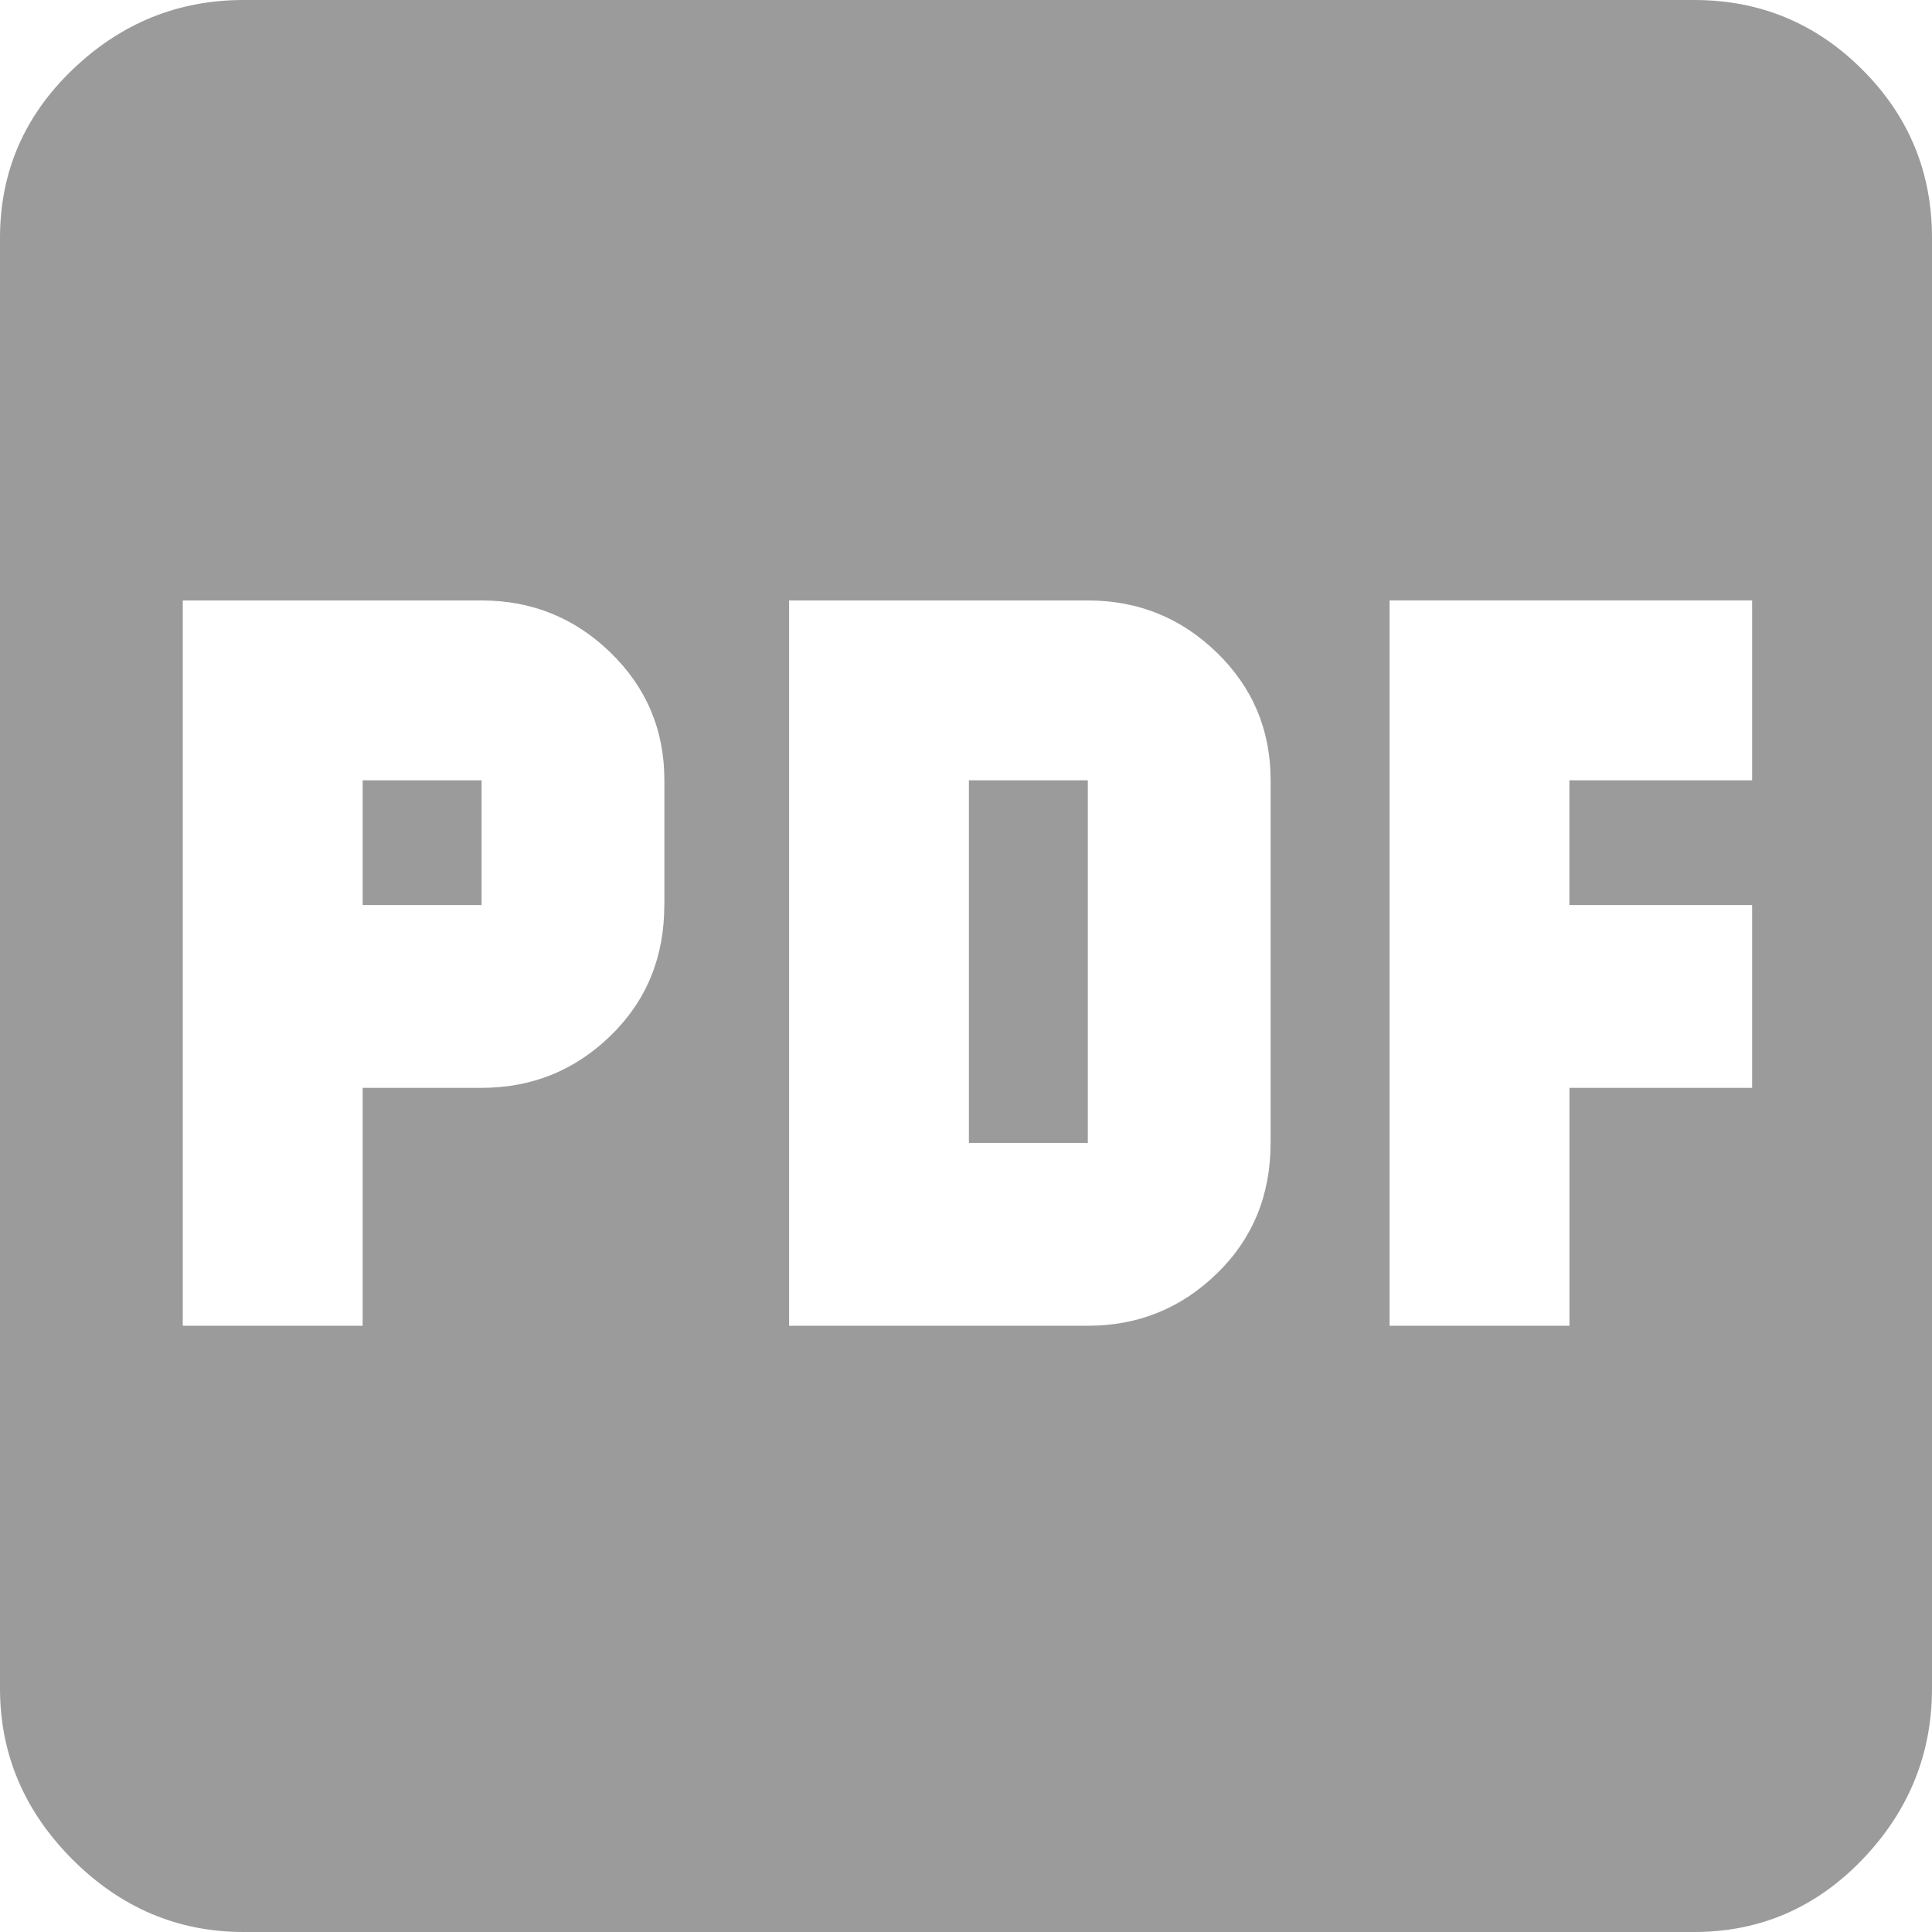
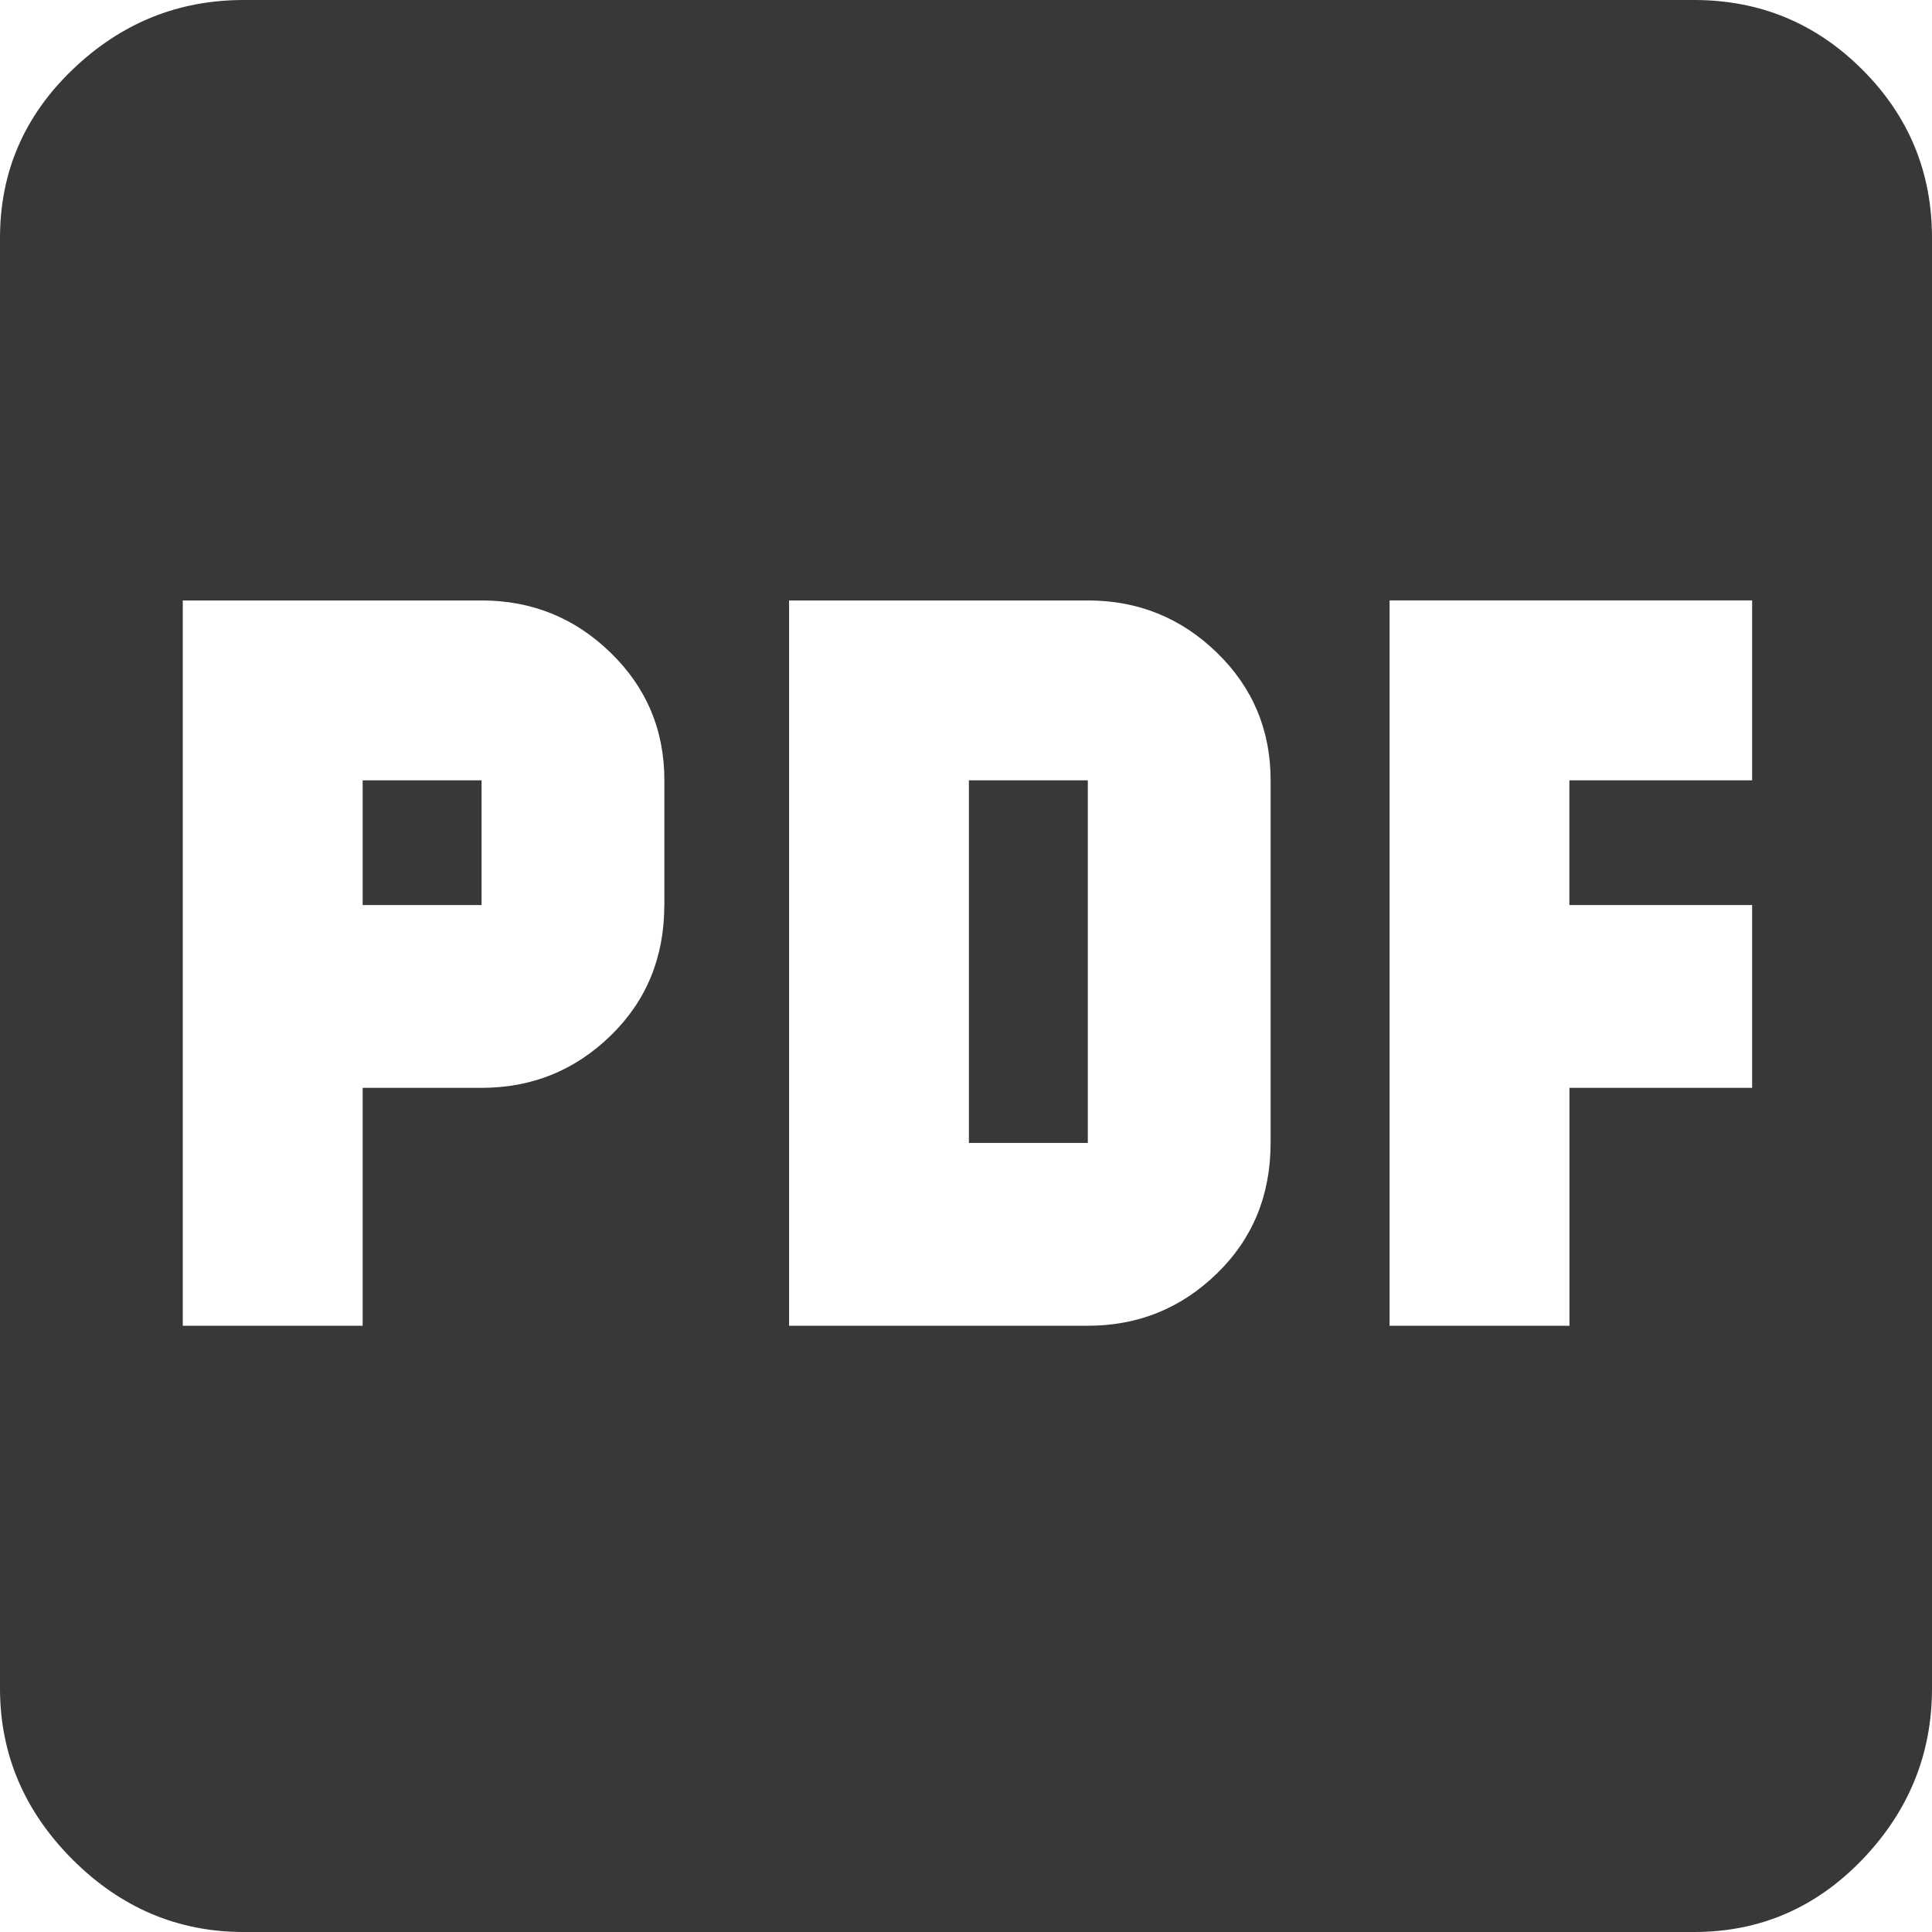
- <svg xmlns="http://www.w3.org/2000/svg" width="58" height="58" viewBox="0 0 58 58">
-   <path d="M29.087 34.312V23.426h3.57v10.886h-3.57zm-18.2-7.14v-3.746h3.57v3.745h-3.57zM52.6 23.425v-5.4H41.716V39.8h5.4v-7.142H52.6V27.17h-5.486v-3.744H52.6zM38.145 34.312V23.426c0-1.51-.537-2.786-1.61-3.83-1.075-1.046-2.367-1.57-3.876-1.57h-8.97V39.8h8.97c1.51 0 2.8-.524 3.875-1.57 1.074-1.044 1.61-2.35 1.61-3.918zm-18.2-7.14v-3.746c0-1.51-.538-2.786-1.612-3.83-1.074-1.046-2.366-1.57-3.876-1.57h-8.97V39.8h5.4v-7.142h3.57c1.51 0 2.802-.523 3.876-1.568 1.074-1.045 1.61-2.35 1.61-3.92zM50.858 0c1.973 0 3.657.697 5.05 2.09C57.303 3.483 58 5.167 58 7.14v43.545c0 1.974-.697 3.686-2.09 5.138C54.517 57.273 52.833 58 50.86 58H7.314c-1.974 0-3.686-.726-5.138-2.177C.727 54.37 0 52.66 0 50.685V7.14c0-1.973.726-3.657 2.177-5.05C3.63.697 5.34 0 7.315 0H50.86z" fill="#9B9B9B" fill-rule="evenodd" />
+ <svg xmlns="http://www.w3.org/2000/svg" width="58px" height="58px" viewBox="0 0 58 58" version="1.1">
+   <defs>
+     <linearGradient x1="0%" y1="0%" x2="100%" y2="100%" id="linearGradient-1">
+       <stop stop-color="#22B8CF" offset="0%" />
+       <stop stop-color="#4BD5EA" offset="100%" />
+     </linearGradient>
+   </defs>
+   <g id="Page-1" stroke="none" stroke-width="1" fill="none" fill-rule="evenodd" opacity="0.9">
+     <g id="icon_pdf" fill="#222222" fill-rule="nonzero">
+       <g id="Page-1">
+         <g id="icon_pdf">
+           <path d="M29.087,34.312 L29.087,23.426 L32.657,23.426 L32.657,34.312 L29.087,34.312 L29.087,34.312 Z M10.887,27.172 L10.887,23.426 L14.457,23.426 L14.457,27.171 L10.887,27.171 L10.887,27.172 Z M52.6,23.425 L52.6,18.025 L41.716,18.025 L41.716,39.8 L47.116,39.8 L47.116,32.658 L52.6,32.658 L52.6,27.17 L47.114,27.17 L47.114,23.426 L52.6,23.426 L52.6,23.425 Z M38.145,34.312 L38.145,23.426 C38.145,21.916 37.608,20.64 36.535,19.596 C35.46,18.55 34.168,18.026 32.659,18.026 L23.689,18.026 L23.689,39.8 L32.659,39.8 C34.169,39.8 35.459,39.276 36.534,38.23 C37.608,37.186 38.144,35.88 38.144,34.312 L38.145,34.312 Z M19.945,27.172 L19.945,23.426 C19.945,21.916 19.407,20.64 18.333,19.596 C17.259,18.55 15.967,18.026 14.457,18.026 L5.487,18.026 L5.487,39.8 L10.887,39.8 L10.887,32.658 L14.457,32.658 C15.967,32.658 17.259,32.135 18.333,31.09 C19.407,30.045 19.943,28.74 19.943,27.17 L19.945,27.172 Z M50.858,0 C52.831,0 54.515,0.697 55.908,2.09 C57.303,3.483 58,5.167 58,7.14 L58,50.685 C58,52.659 57.303,54.371 55.91,55.823 C54.517,57.273 52.833,58 50.86,58 L7.314,58 C5.34,58 3.628,57.274 2.176,55.823 C0.727,54.37 0,52.66 0,50.685 L0,7.14 C0,5.167 0.726,3.483 2.177,2.09 C3.63,0.697 5.34,0 7.315,0 L50.86,0 L50.858,0 Z" id="Shape" />
+         </g>
+       </g>
+     </g>
+   </g>
</svg>
